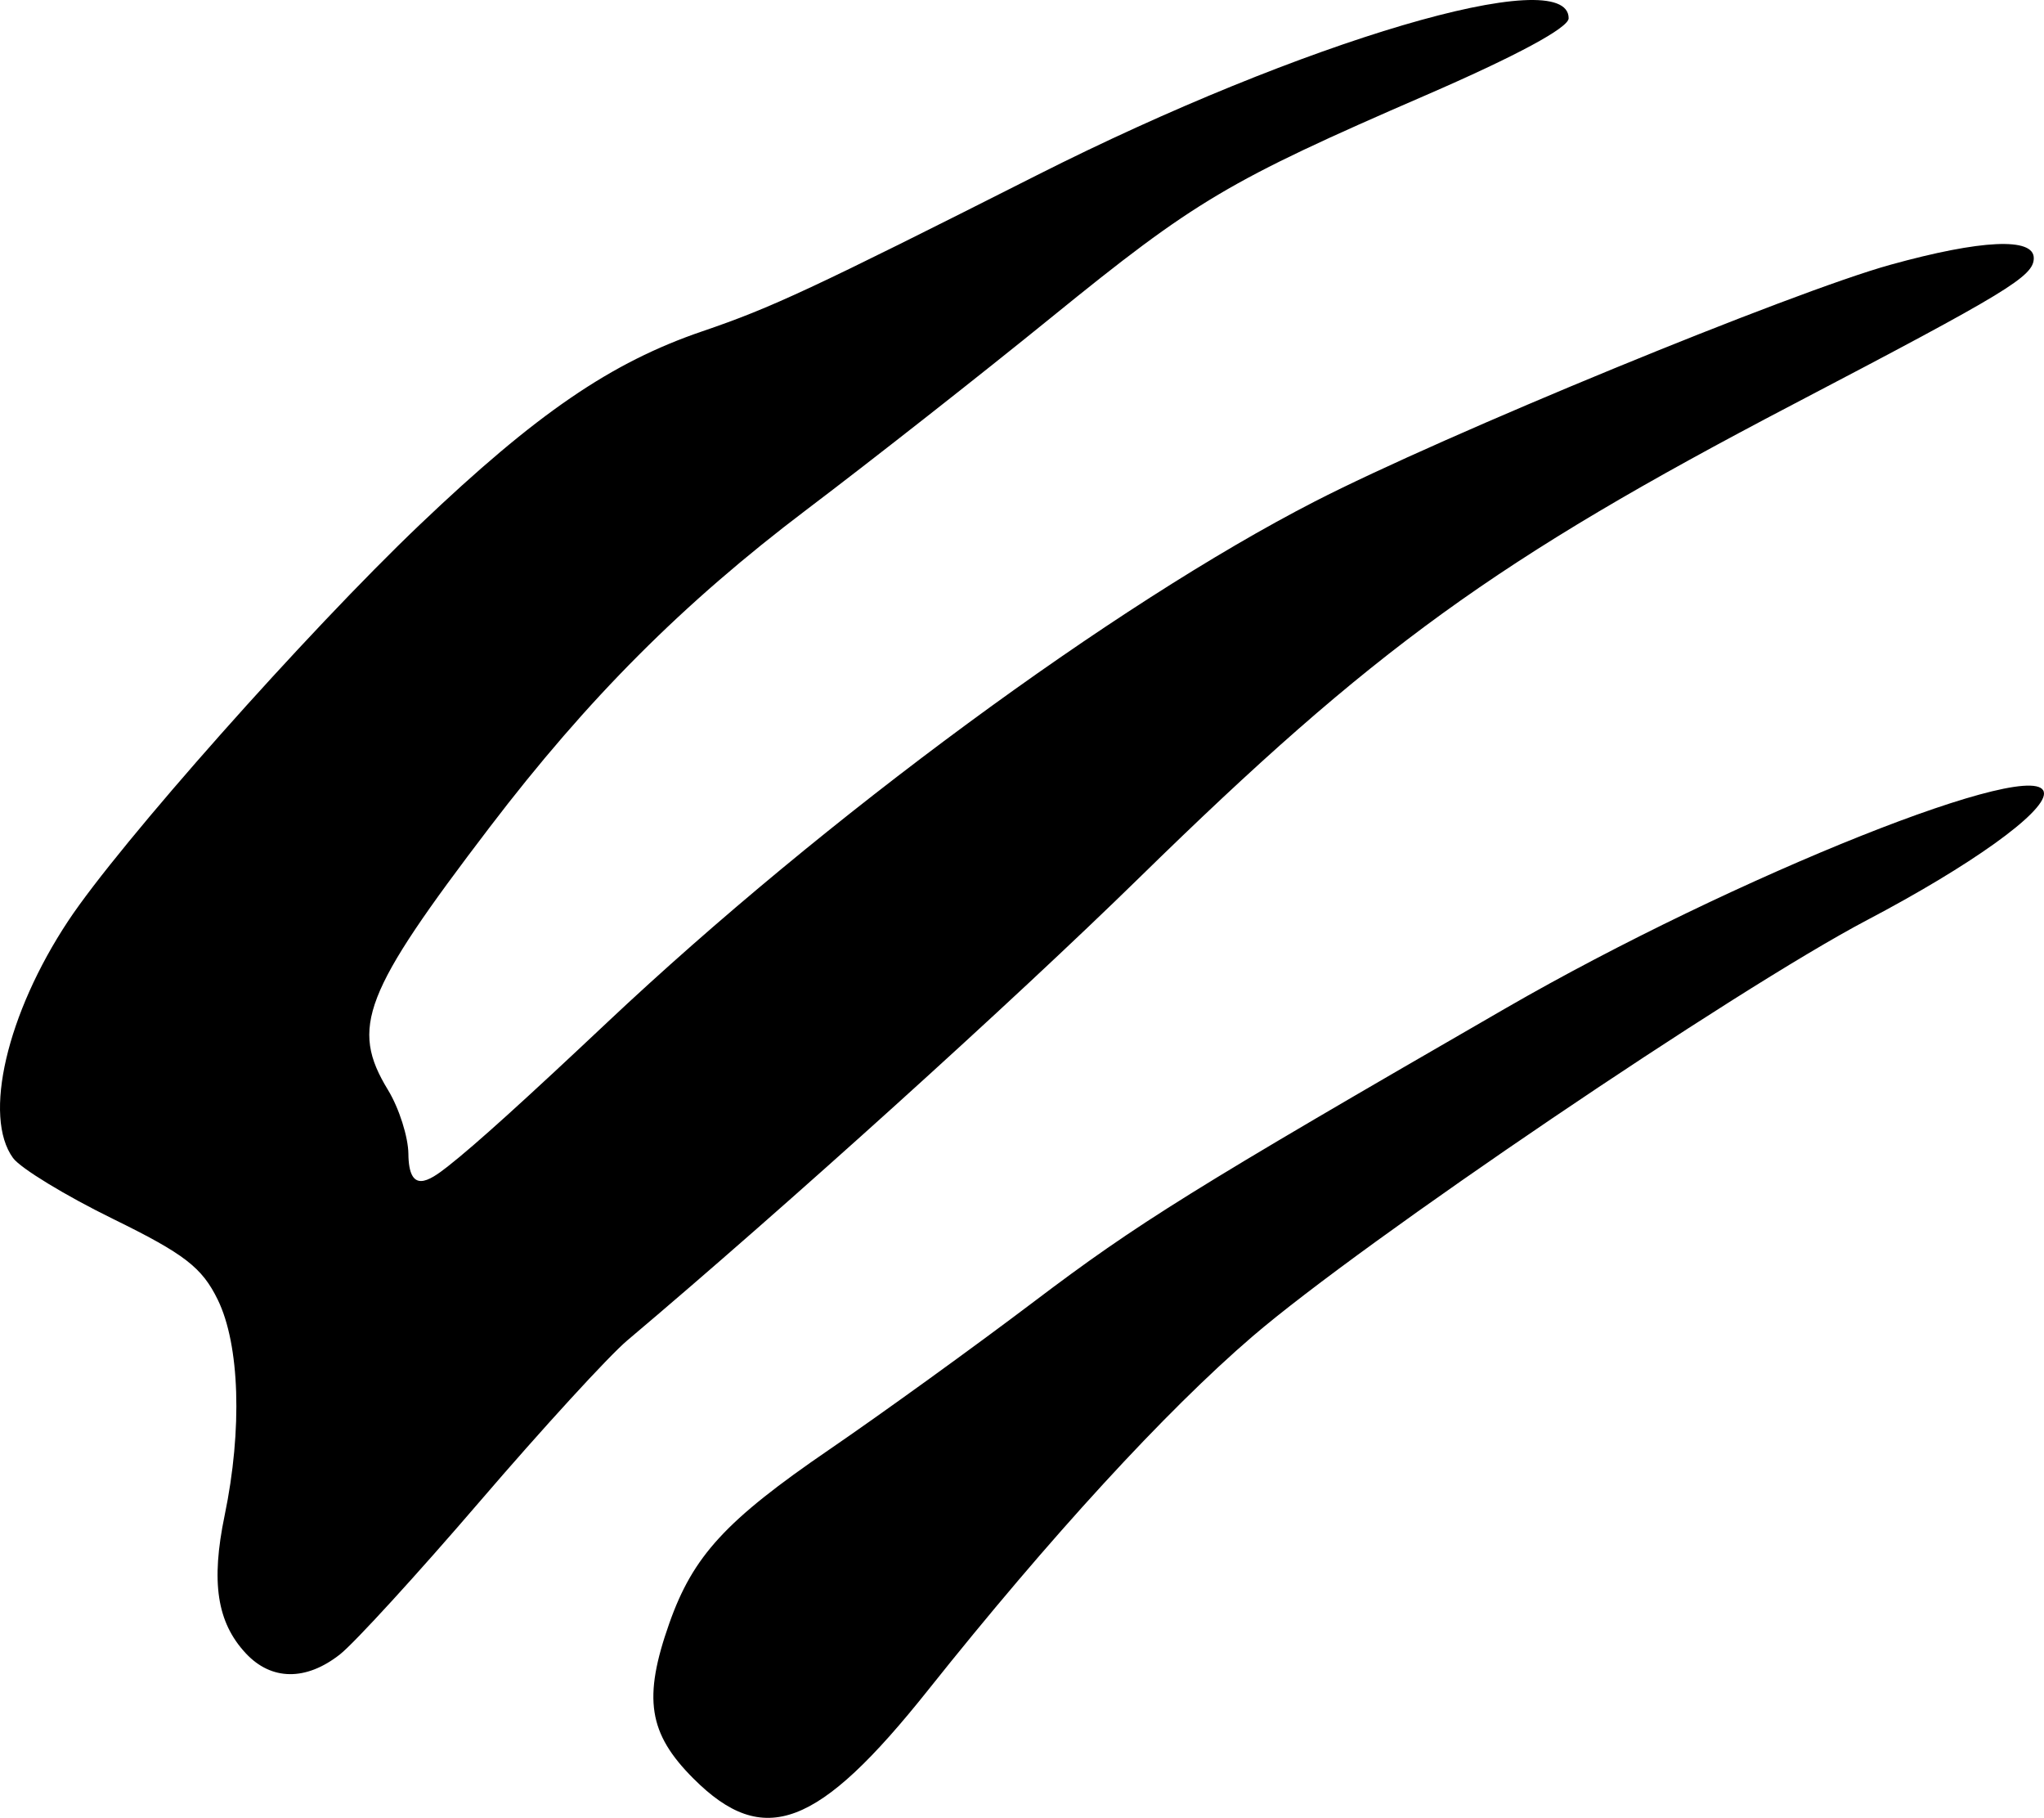
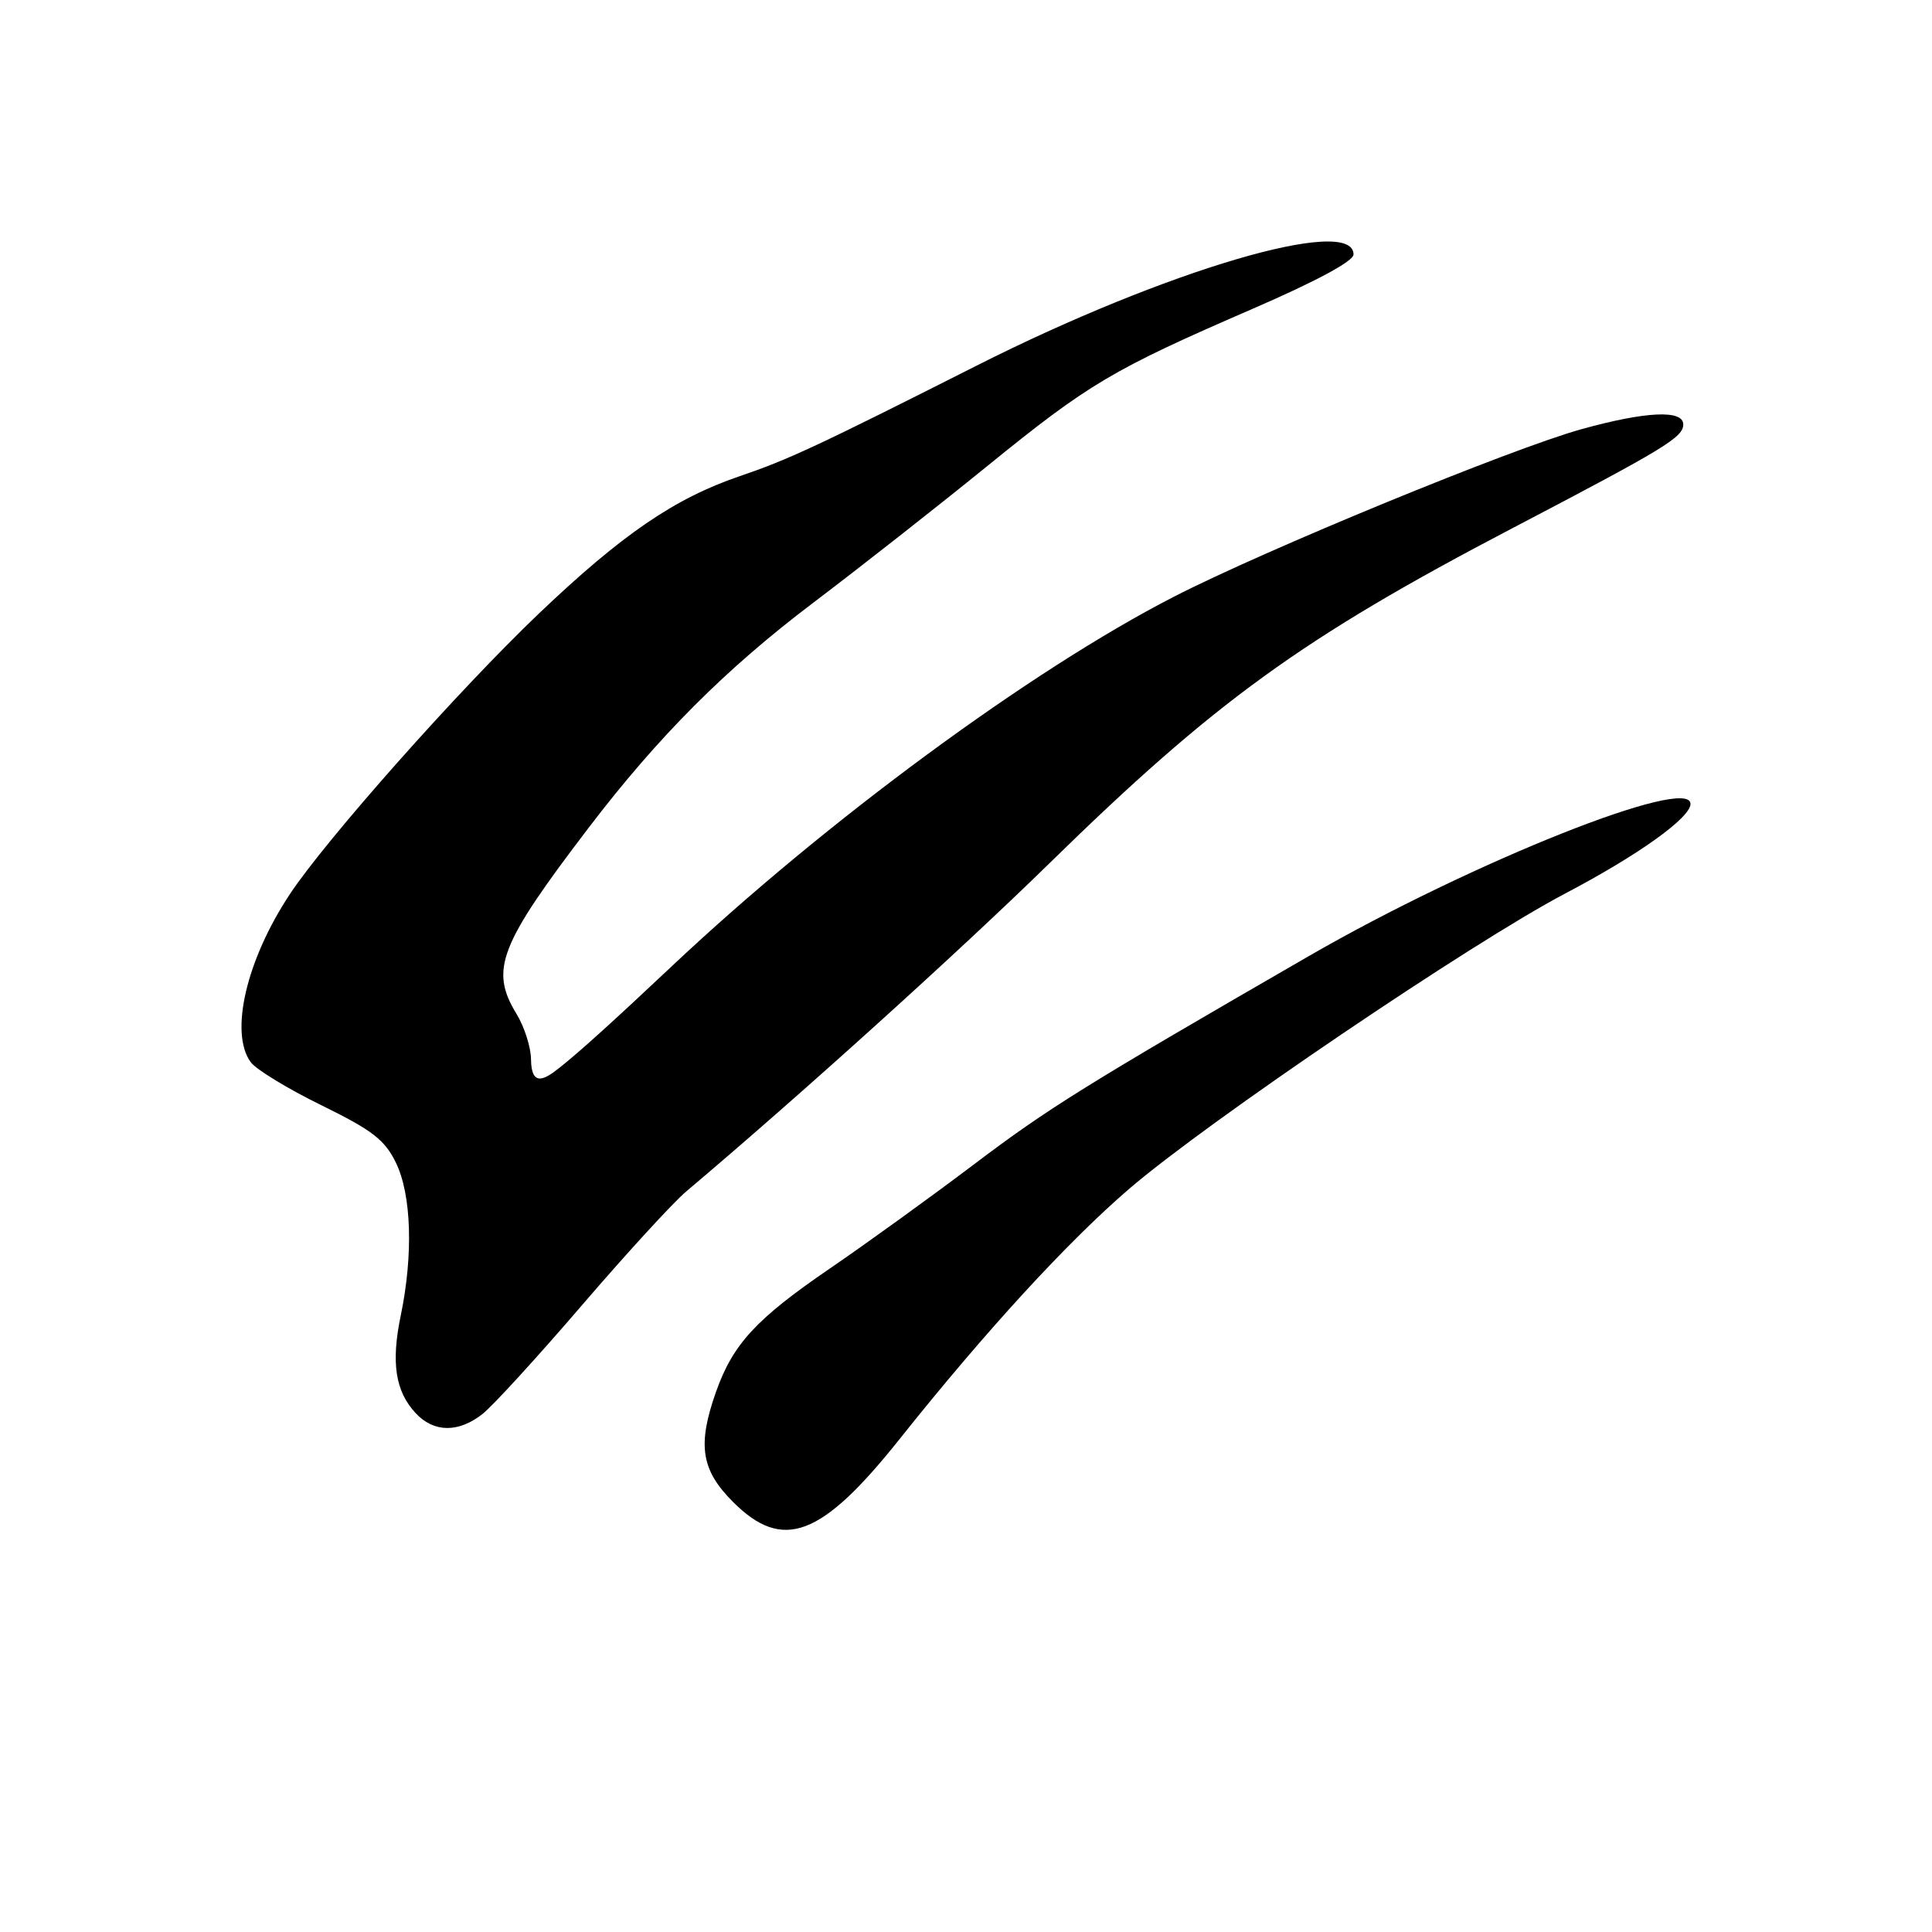
- <svg xmlns="http://www.w3.org/2000/svg" viewBox="0 0 600 533.481">
+ <svg xmlns="http://www.w3.org/2000/svg" viewBox="-100 -100 800 800">
  <path transform="translate(-510.3104,-331.0314)" d="m 713.86,852.973 c -13.242,-13.242 -14.847,-23.546 -7.09,-45.531 6.992,-19.816 16.573,-30.22 46.999,-51.033 15.378,-10.52 42.363,-30.018 59.965,-43.331 30.717,-23.23 46.246,-32.887 138.579,-86.174 67.217,-38.792 157.998,-74.98 157.998,-62.982 0,5.727 -21.602,21.173 -51.861,37.081 -38.85,20.425 -148,94.341 -180.465,122.211 -25.574,21.954 -59.523,58.951 -95.232,103.781 -32.312,40.565 -48.283,46.587 -68.893,25.977 z M 582.447,816.206 c -8.453,-9.073 -10.259,-20.876 -6.193,-40.465 5.237,-25.228 4.443,-50.054 -2.025,-63.294 -4.628,-9.473 -9.756,-13.424 -30.828,-23.747 -13.902,-6.811 -27.068,-14.833 -29.257,-17.828 -8.883,-12.149 -1.854,-42.351 16.199,-69.602 15.034,-22.694 70.089,-84.719 103.215,-116.282 34.276,-32.659 56.126,-47.605 82.962,-56.747 20.318,-6.922 32.055,-12.398 98.218,-45.82 78.129,-39.467 156.038,-62.449 156.038,-46.027 0,2.791 -15.37,11.064 -42.01,22.613 -58.016,25.151 -67.516,30.789 -109.887,65.205 -20.432,16.597 -52.724,41.955 -71.759,56.352 -36.375,27.511 -64.188,55.37 -93.045,93.197 -37.094,48.625 -41.041,58.817 -29.874,77.133 3.295,5.404 5.941,13.844 5.99,18.755 0.119,11.894 5.922,8.12 11.542,3.709 8.326,-6.536 22.885,-19.754 46.973,-42.43 63.709,-59.974 148.655,-122.487 207.543,-152.733 37.967,-19.501 139.966,-61.431 168.99,-69.468 26.622,-7.372 42.071,-8.092 42.071,-1.959 0,5.342 -7.413,9.846 -70.711,42.962 -87.207,45.624 -123.096,71.603 -191.854,138.877 -37.247,36.444 -103.393,96.203 -150.304,135.793 -5.416,4.571 -24.868,25.803 -43.226,47.182 -18.358,21.379 -36.856,41.608 -41.108,44.952 -9.977,7.848 -20.157,7.728 -27.66,-0.326 z" />
</svg>
